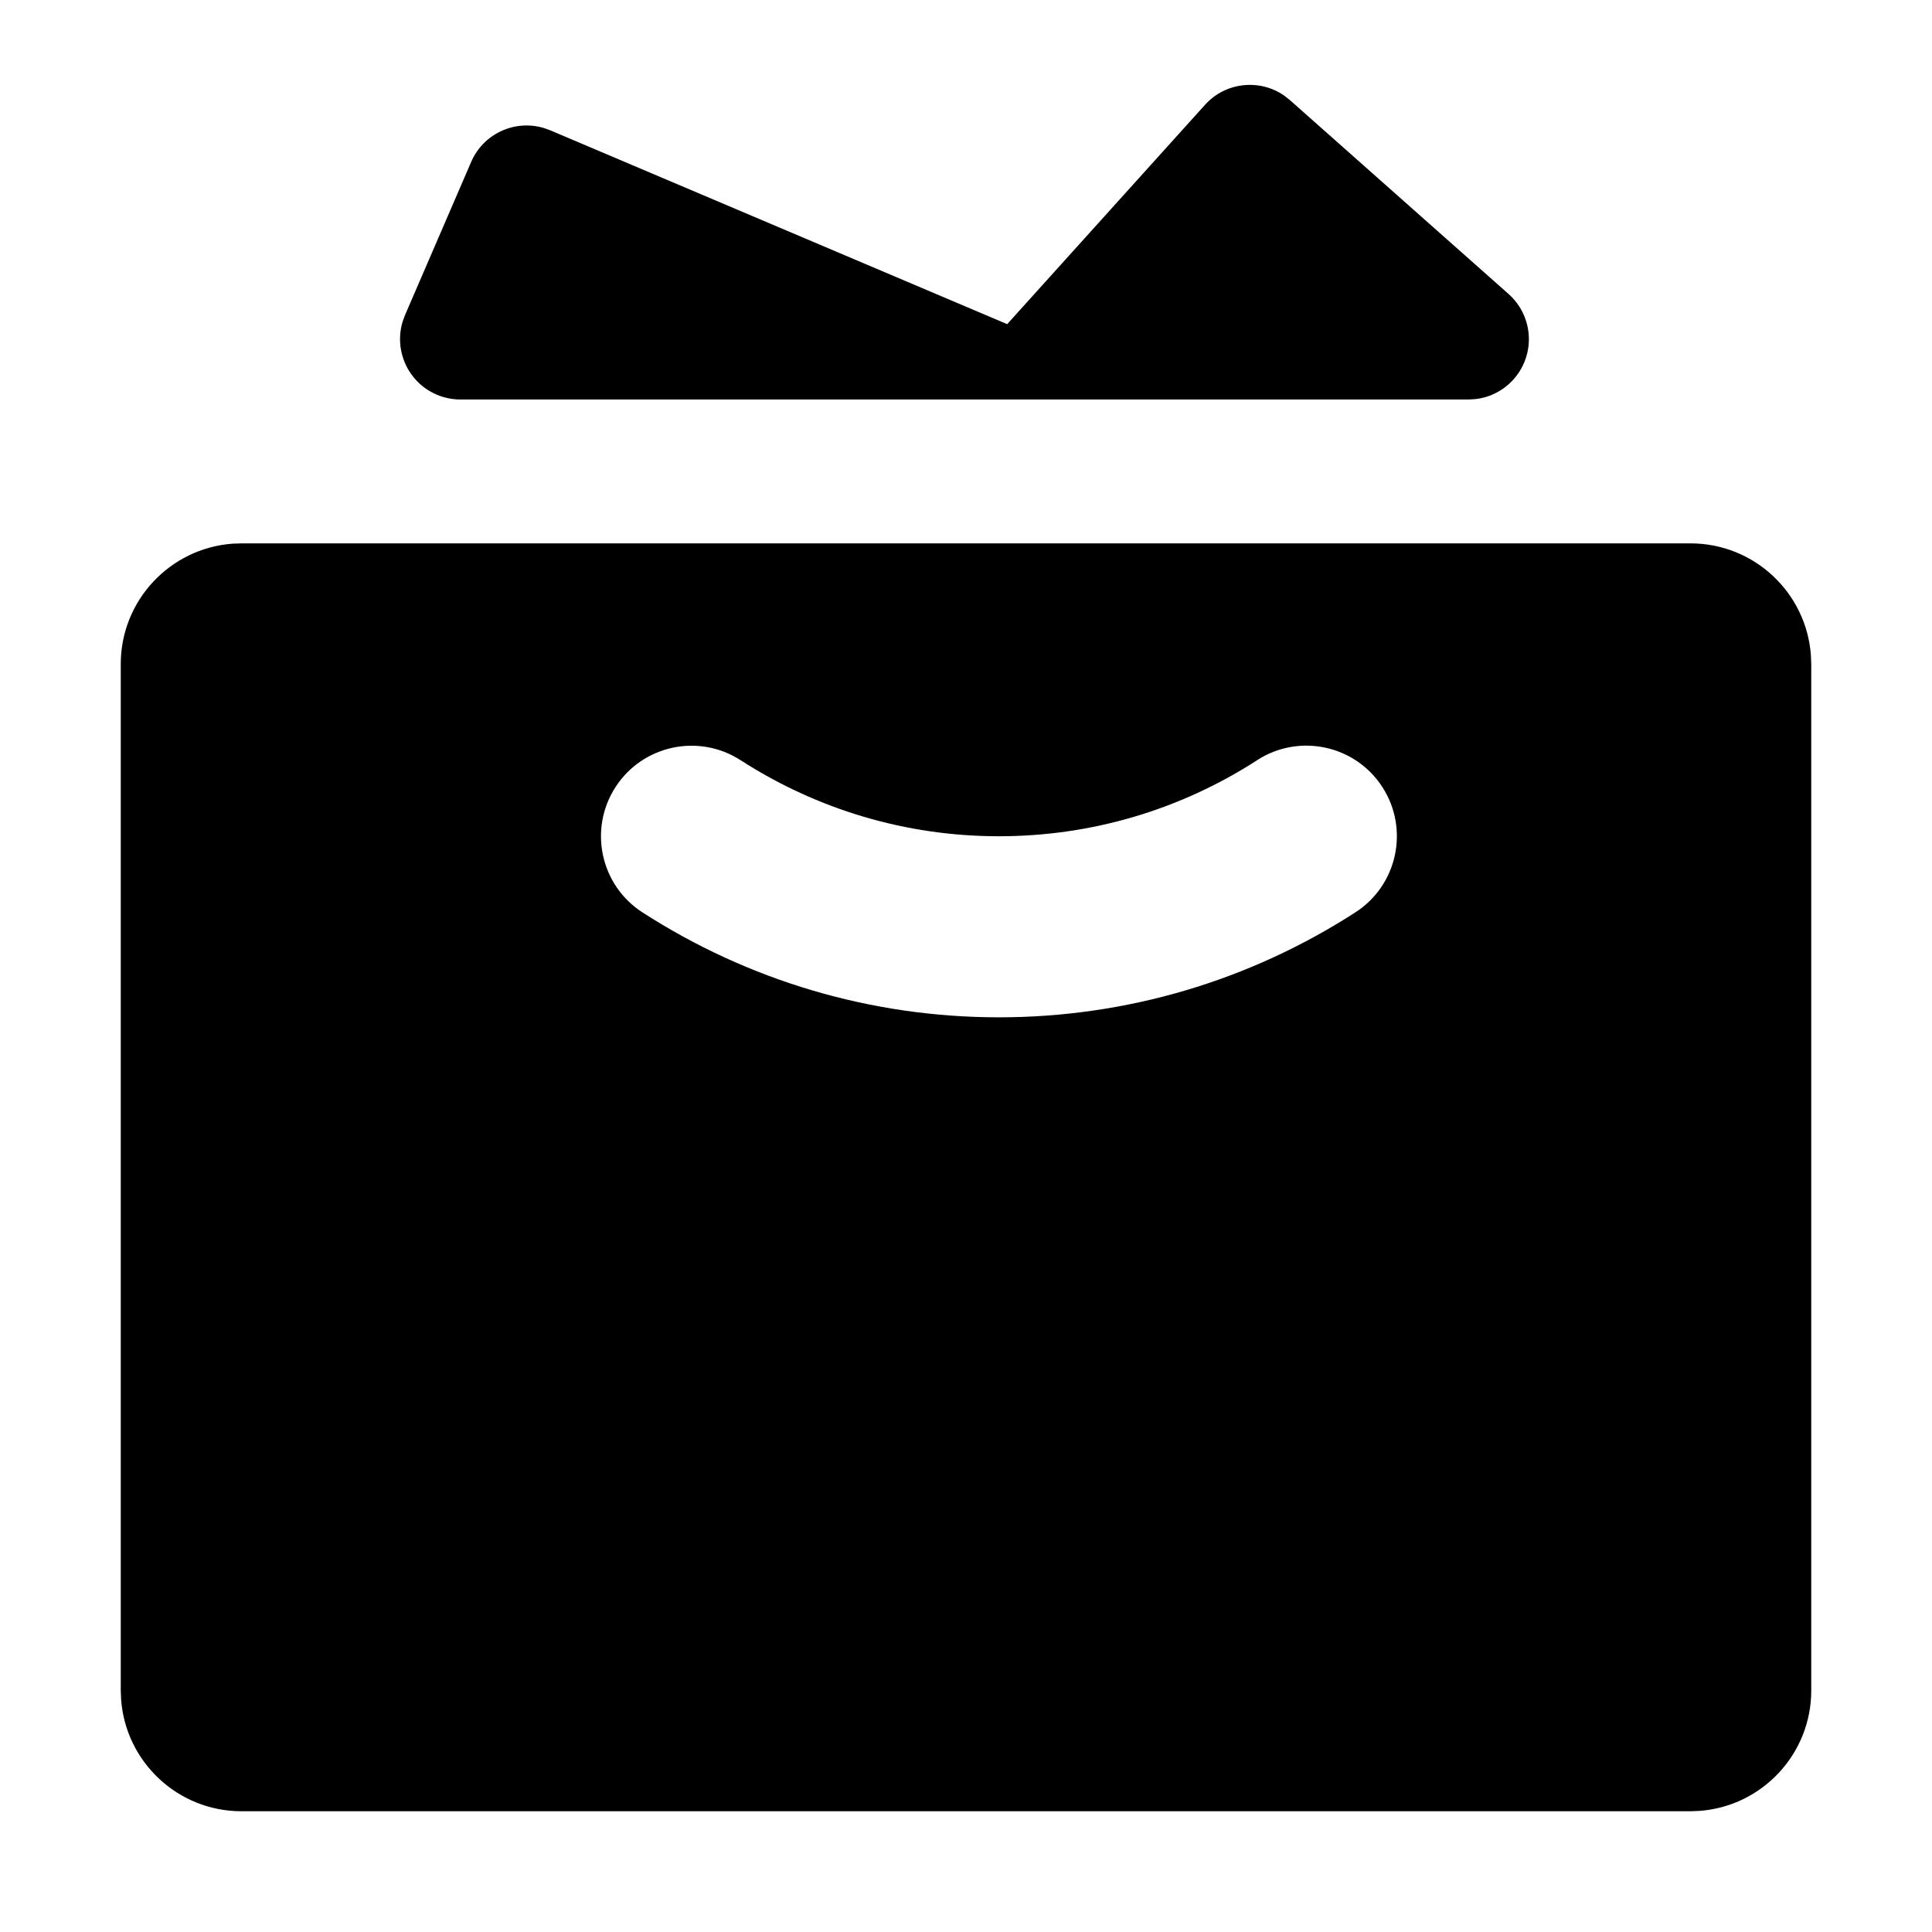
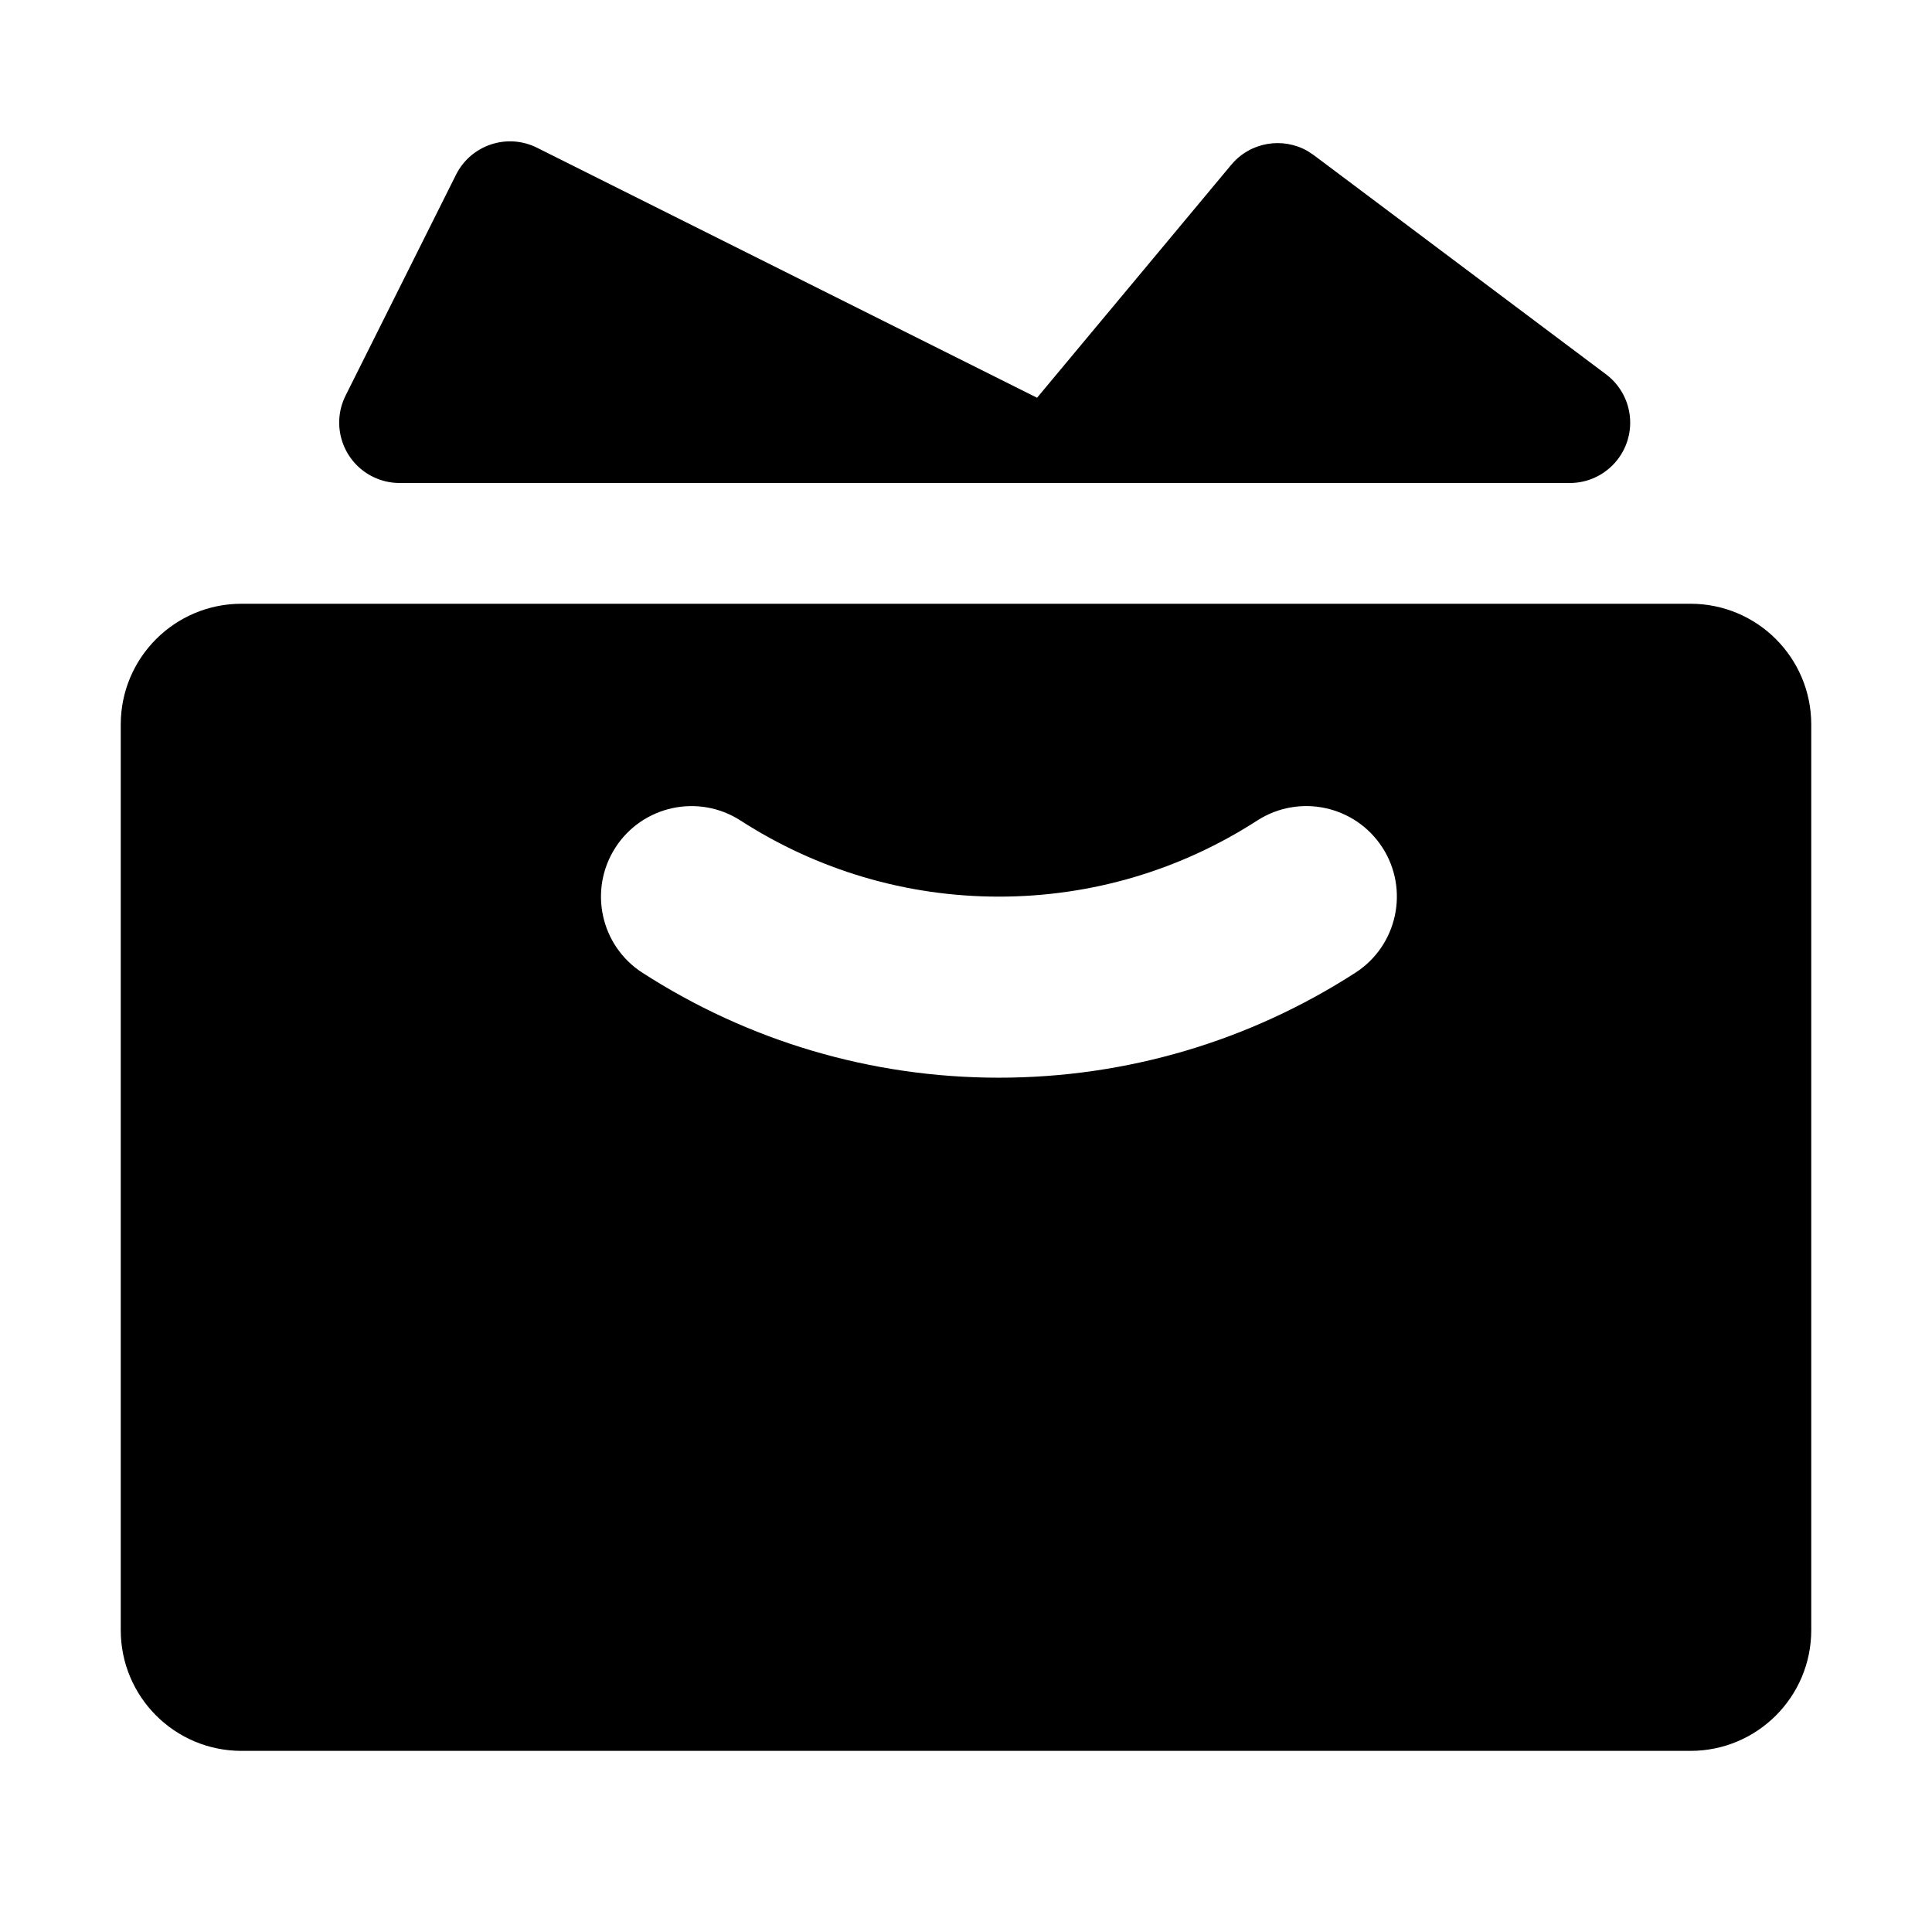
<svg xmlns="http://www.w3.org/2000/svg" viewBox="0 0 32 32" version="1.1">
-   <path d="M28 9c1.054 0 1.918 0.816 1.994 1.851l0.006 0.149v17c0 1.054-0.816 1.918-1.851 1.994l-0.149 0.006h-24c-1.054 0-1.918-0.816-1.994-1.851l-0.006-0.149v-17c0-1.054 0.816-1.918 1.851-1.995l0.149-0.005h24zM20.823 12.591c-1.268 0.818-2.738 1.26-4.278 1.26-1.538 0-3.009-0.442-4.279-1.26-0.696-0.449-1.625-0.248-2.073 0.448s-0.248 1.625 0.448 2.073c1.75 1.128 3.784 1.738 5.904 1.738 2.122 0 4.157-0.611 5.905-1.739 0.696-0.449 0.896-1.378 0.447-2.074s-1.378-0.896-2.074-0.447zM21.267 1.581l0.098 0.077 3.621 3.211c0.214 0.19 0.337 0.462 0.337 0.748 0 0.513-0.386 0.936-0.883 0.993l-0.117 0.007h-16.697c-0.136 0-0.271-0.028-0.396-0.082-0.471-0.203-0.706-0.725-0.562-1.205l0.040-0.11 1.096-2.538c0.202-0.469 0.721-0.704 1.199-0.563l0.11 0.039 7.569 3.211 3.277-3.633c0.339-0.376 0.9-0.435 1.308-0.155z" />
+   <path d="M28 10c1.105 0 2 0.895 2 2v0 15c0 1.105-0.895 2-2 2v0h-24c-1.105 0-2-0.895-2-2v0-15c0-1.105 0.895-2 2-2v0zM22.897 14.038c-0.449-0.696-1.378-0.896-2.074-0.447-1.268 0.818-2.738 1.26-4.278 1.26-1.538 0-3.009-0.442-4.279-1.26-0.696-0.449-1.625-0.248-2.073 0.448s-0.248 1.625 0.448 2.073c1.75 1.128 3.784 1.738 5.904 1.738 2.122 0 4.157-0.611 5.905-1.739 0.696-0.449 0.896-1.378 0.447-2.074z" />
+   <path d="M6.618 8c-0.155 0-0.308-0.036-0.447-0.106-0.494-0.247-0.694-0.848-0.447-1.342v0l1.829-3.658c0.247-0.494 0.848-0.694 1.342-0.447v0l8.282 4.141 3.216-3.858c0.315-0.378 0.851-0.466 1.267-0.227l0.101 0.067 4.84 3.63c0.252 0.189 0.4 0.485 0.4 0.8 0 0.552-0.448 1-1 1v0z" />
</svg>
